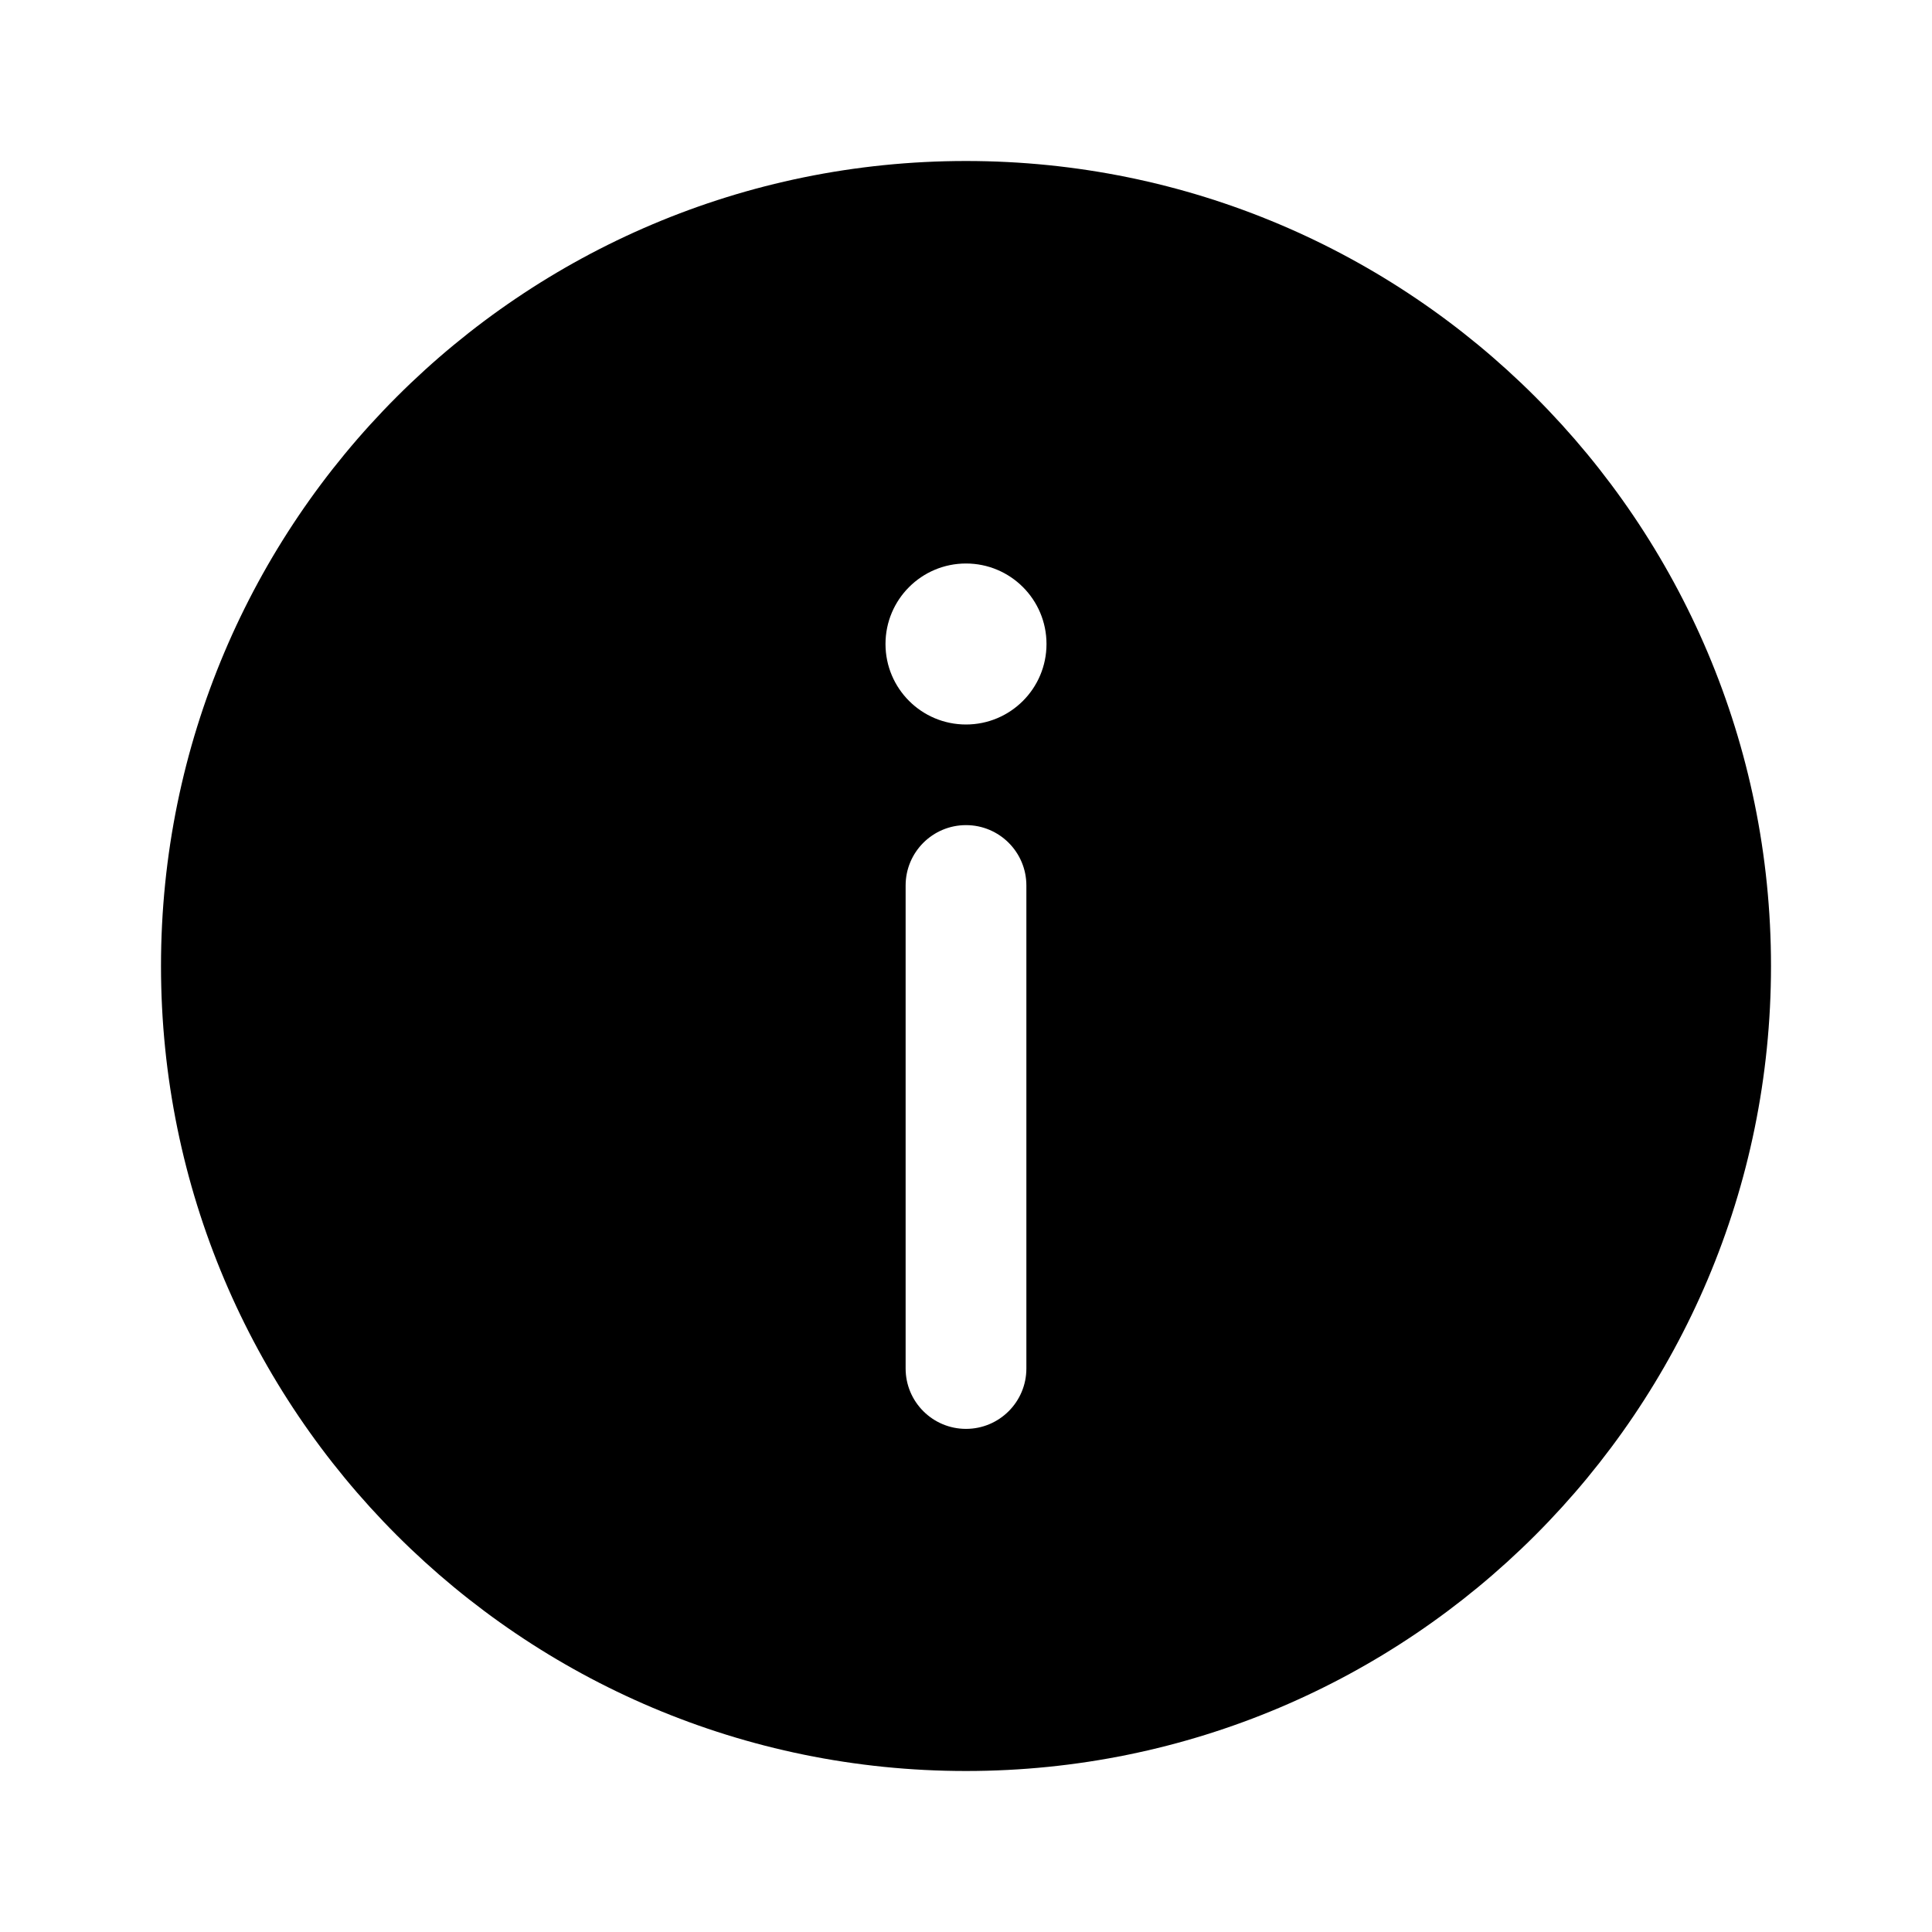
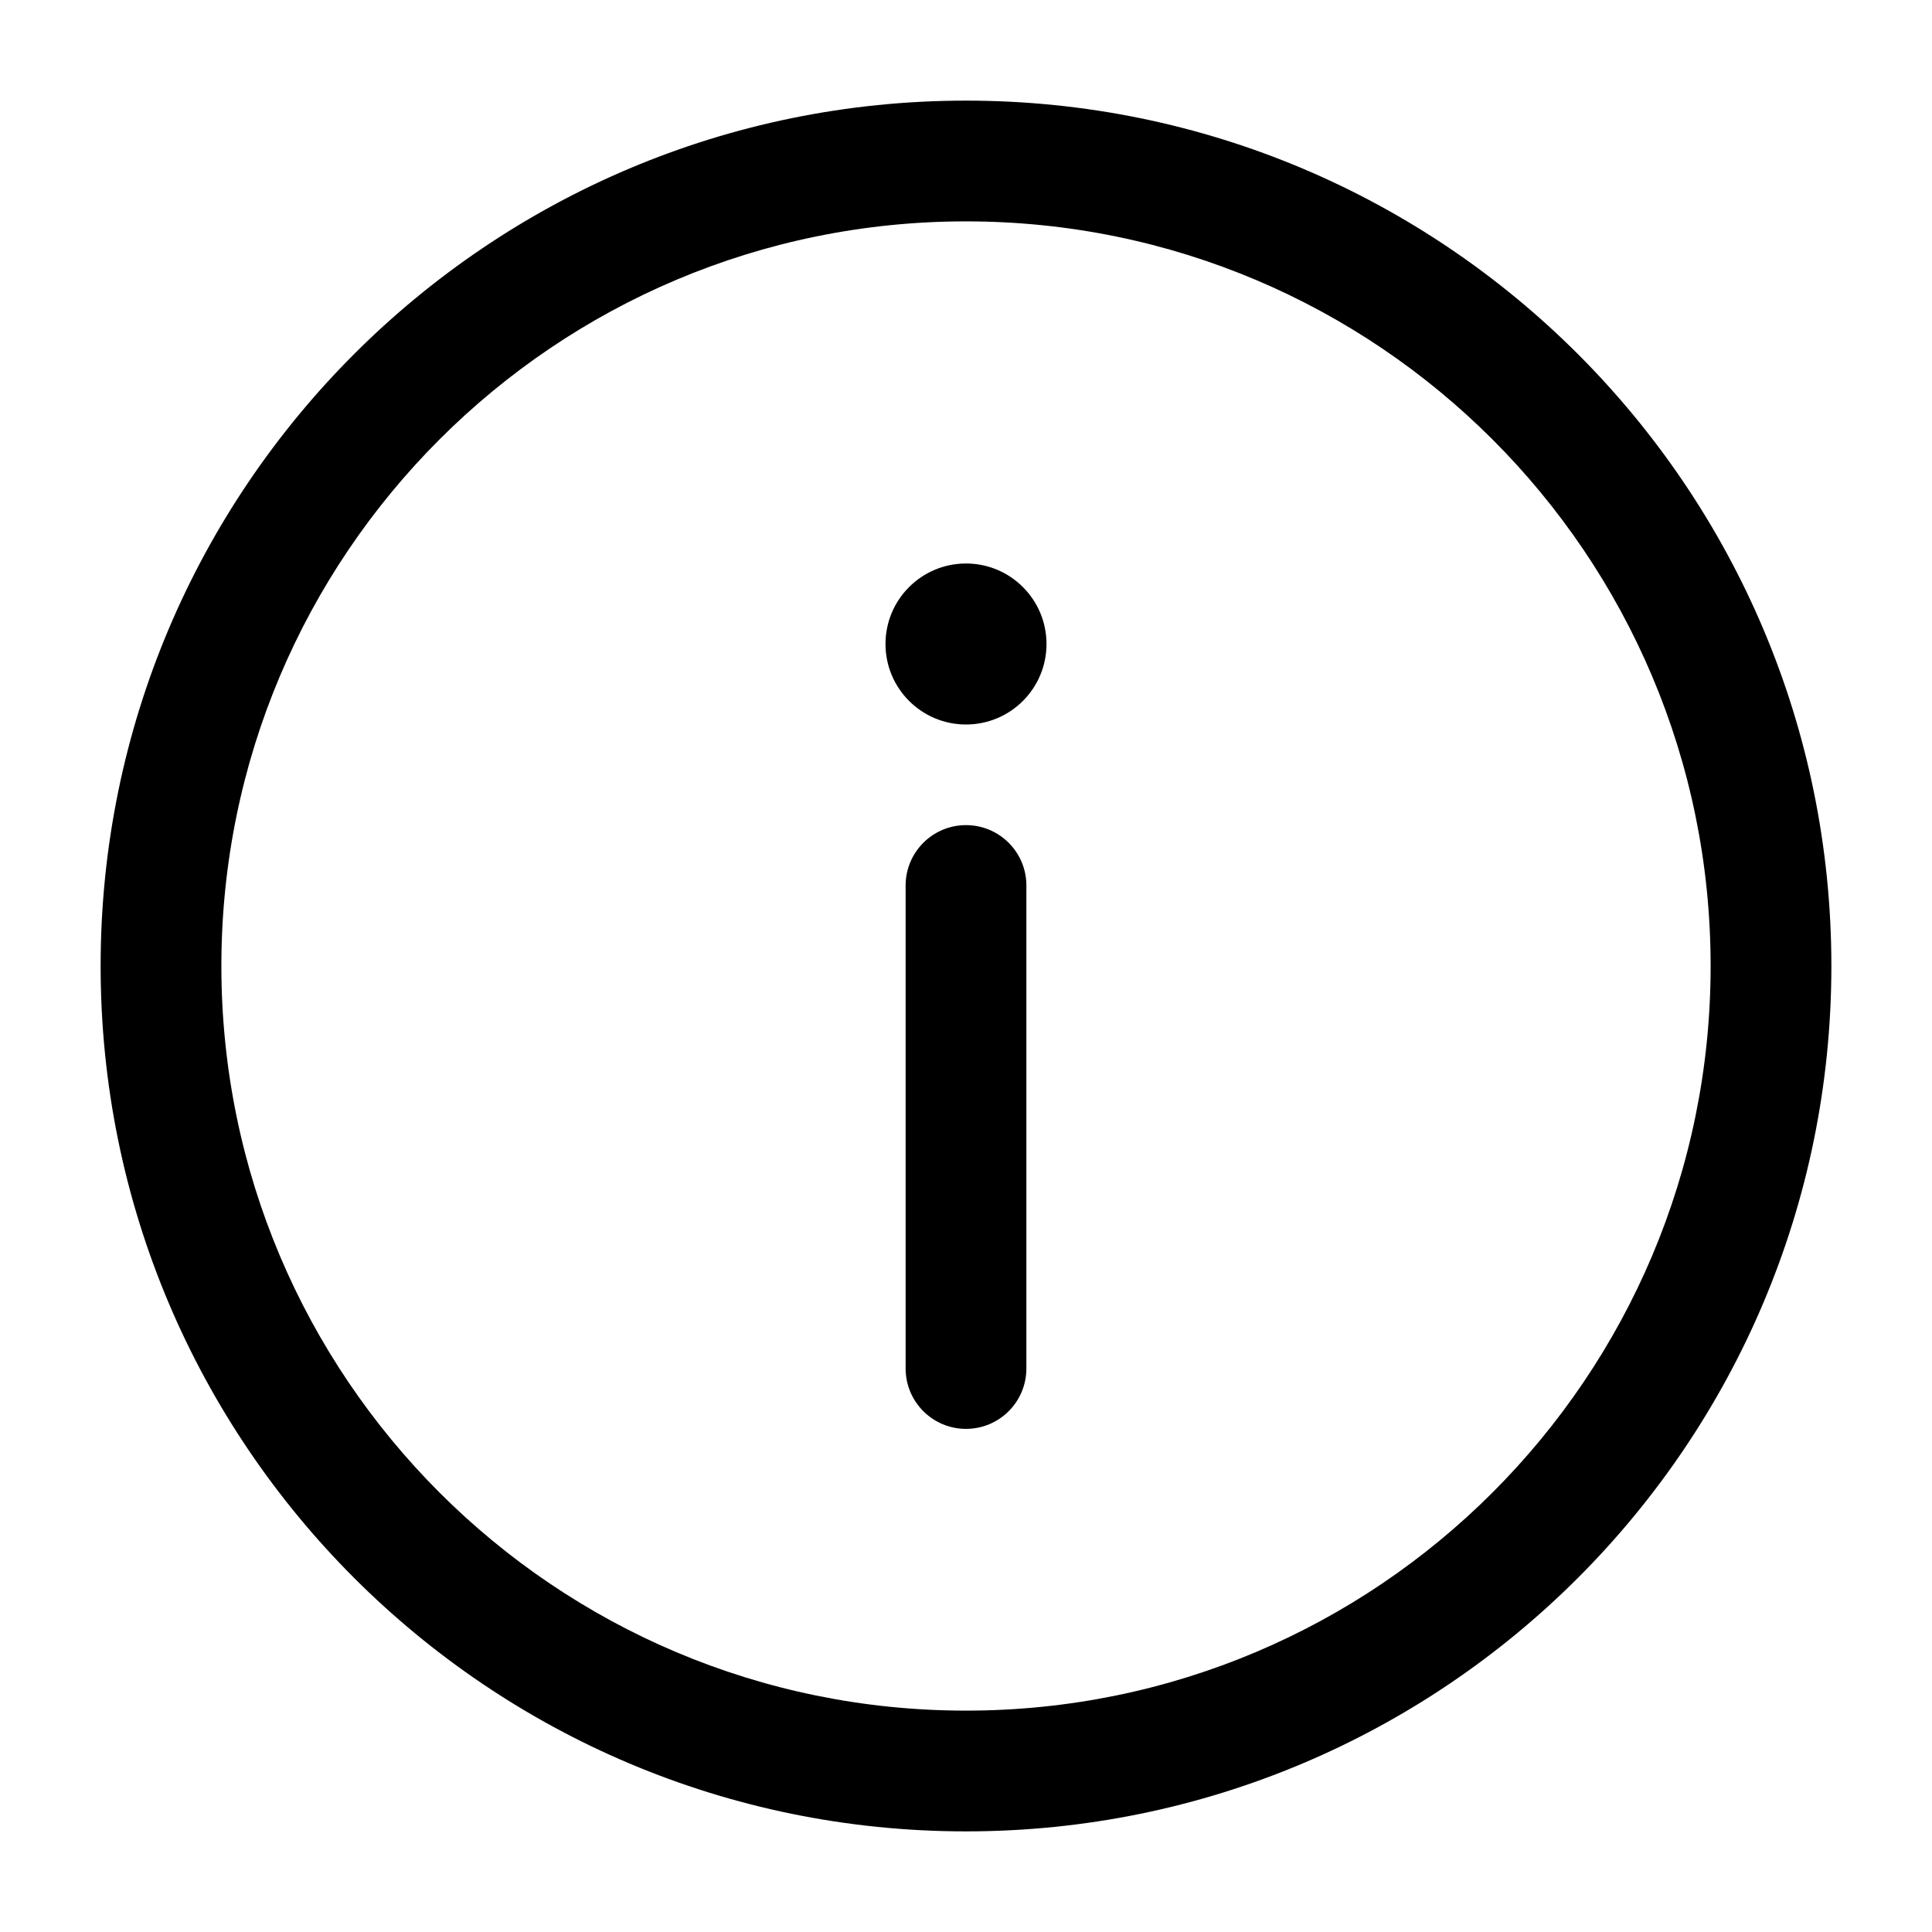
- <svg xmlns="http://www.w3.org/2000/svg" width="128" height="128" viewBox="0 0 24 24">
-   <path fill="currentColor" fill-rule="evenodd" d="M22 12c0 5.523-4.477 10-10 10S2 17.523 2 12S6.477 2 12 2s10 4.477 10 10m-10 5.75a.75.75 0 0 0 .75-.75v-6a.75.75 0 0 0-1.5 0v6c0 .414.336.75.75.75M12 7a1 1 0 1 1 0 2a1 1 0 0 1 0-2" clip-rule="evenodd" />
+ <svg xmlns="http://www.w3.org/2000/svg" width="1024" height="1024" viewBox="0 0 24 24">
+   <path fill="currentColor" d="M12 17.75a.75.75 0 0 0 .75-.75v-6a.75.75 0 0 0-1.5 0v6c0 .414.336.75.75.75M12 7a1 1 0 1 1 0 2a1 1 0 0 1 0-2" />
+   <path fill="currentColor" fill-rule="evenodd" d="M1.25 12C1.25 6.063 6.063 1.25 12 1.25S22.75 6.063 22.75 12S17.937 22.75 12 22.75S1.25 17.937 1.25 12M12 2.75a9.25 9.25 0 1 0 0 18.5a9.25 9.25 0 0 0 0-18.5" clip-rule="evenodd" />
</svg>
